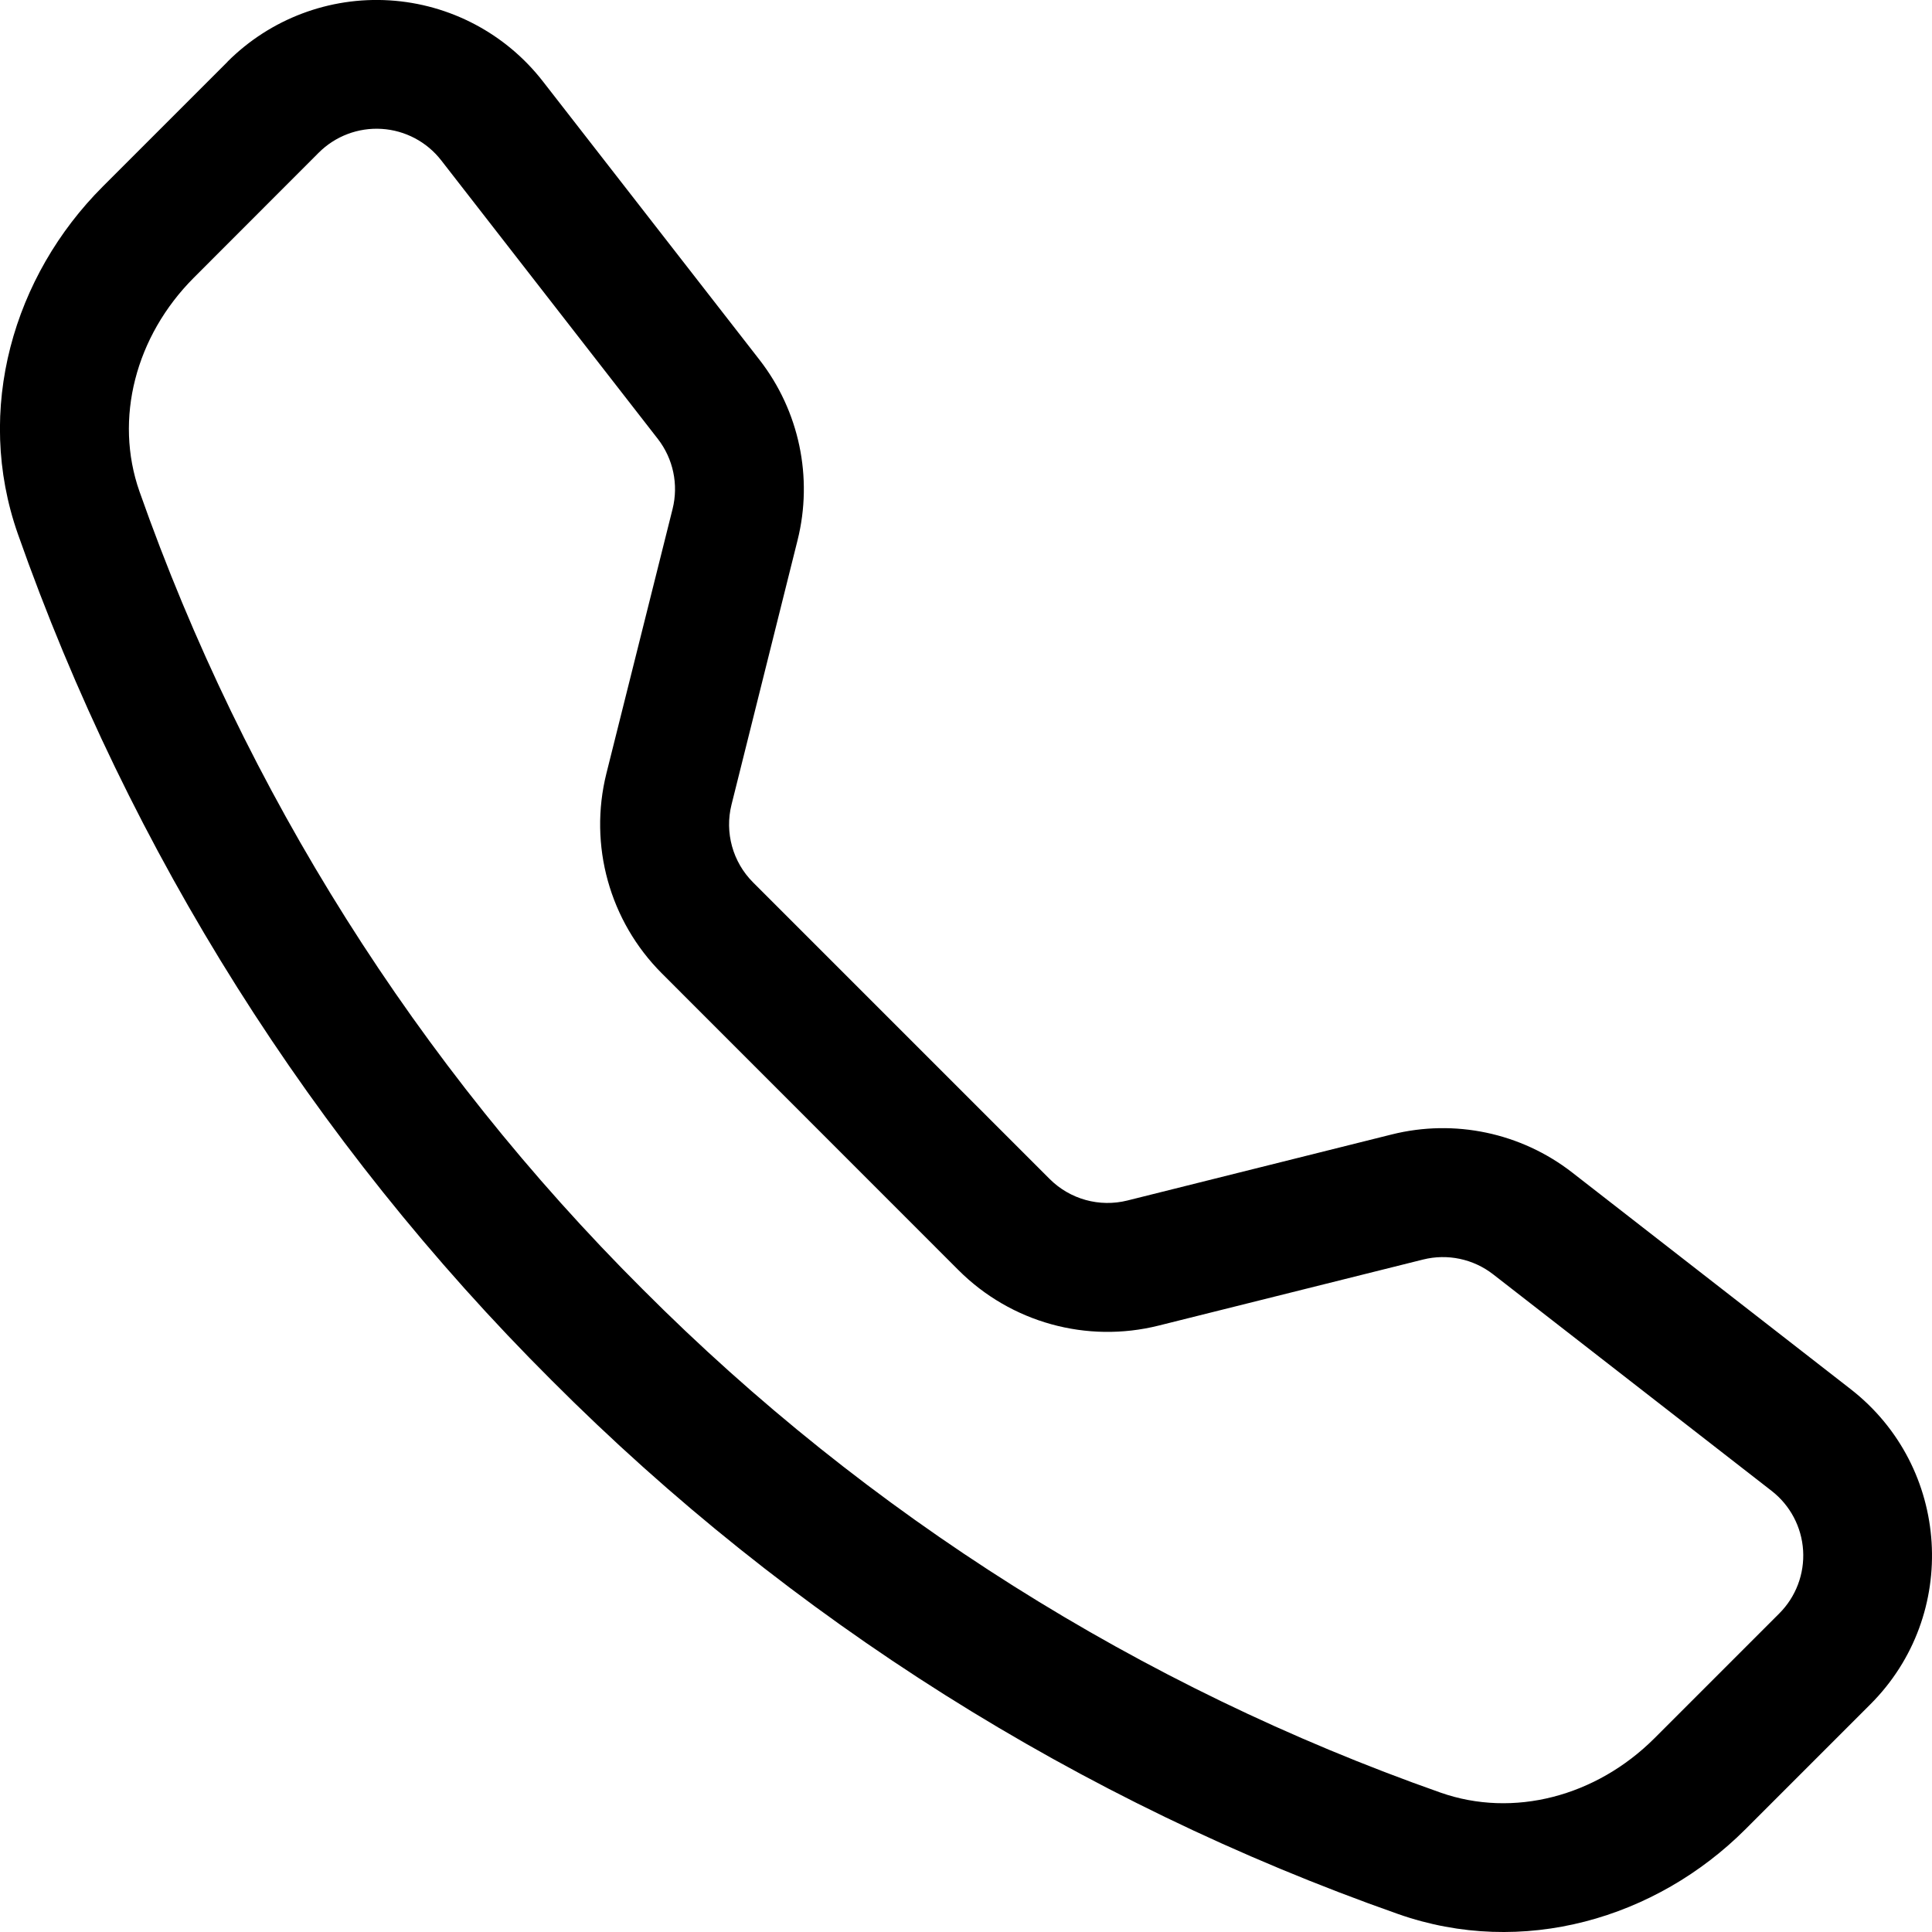
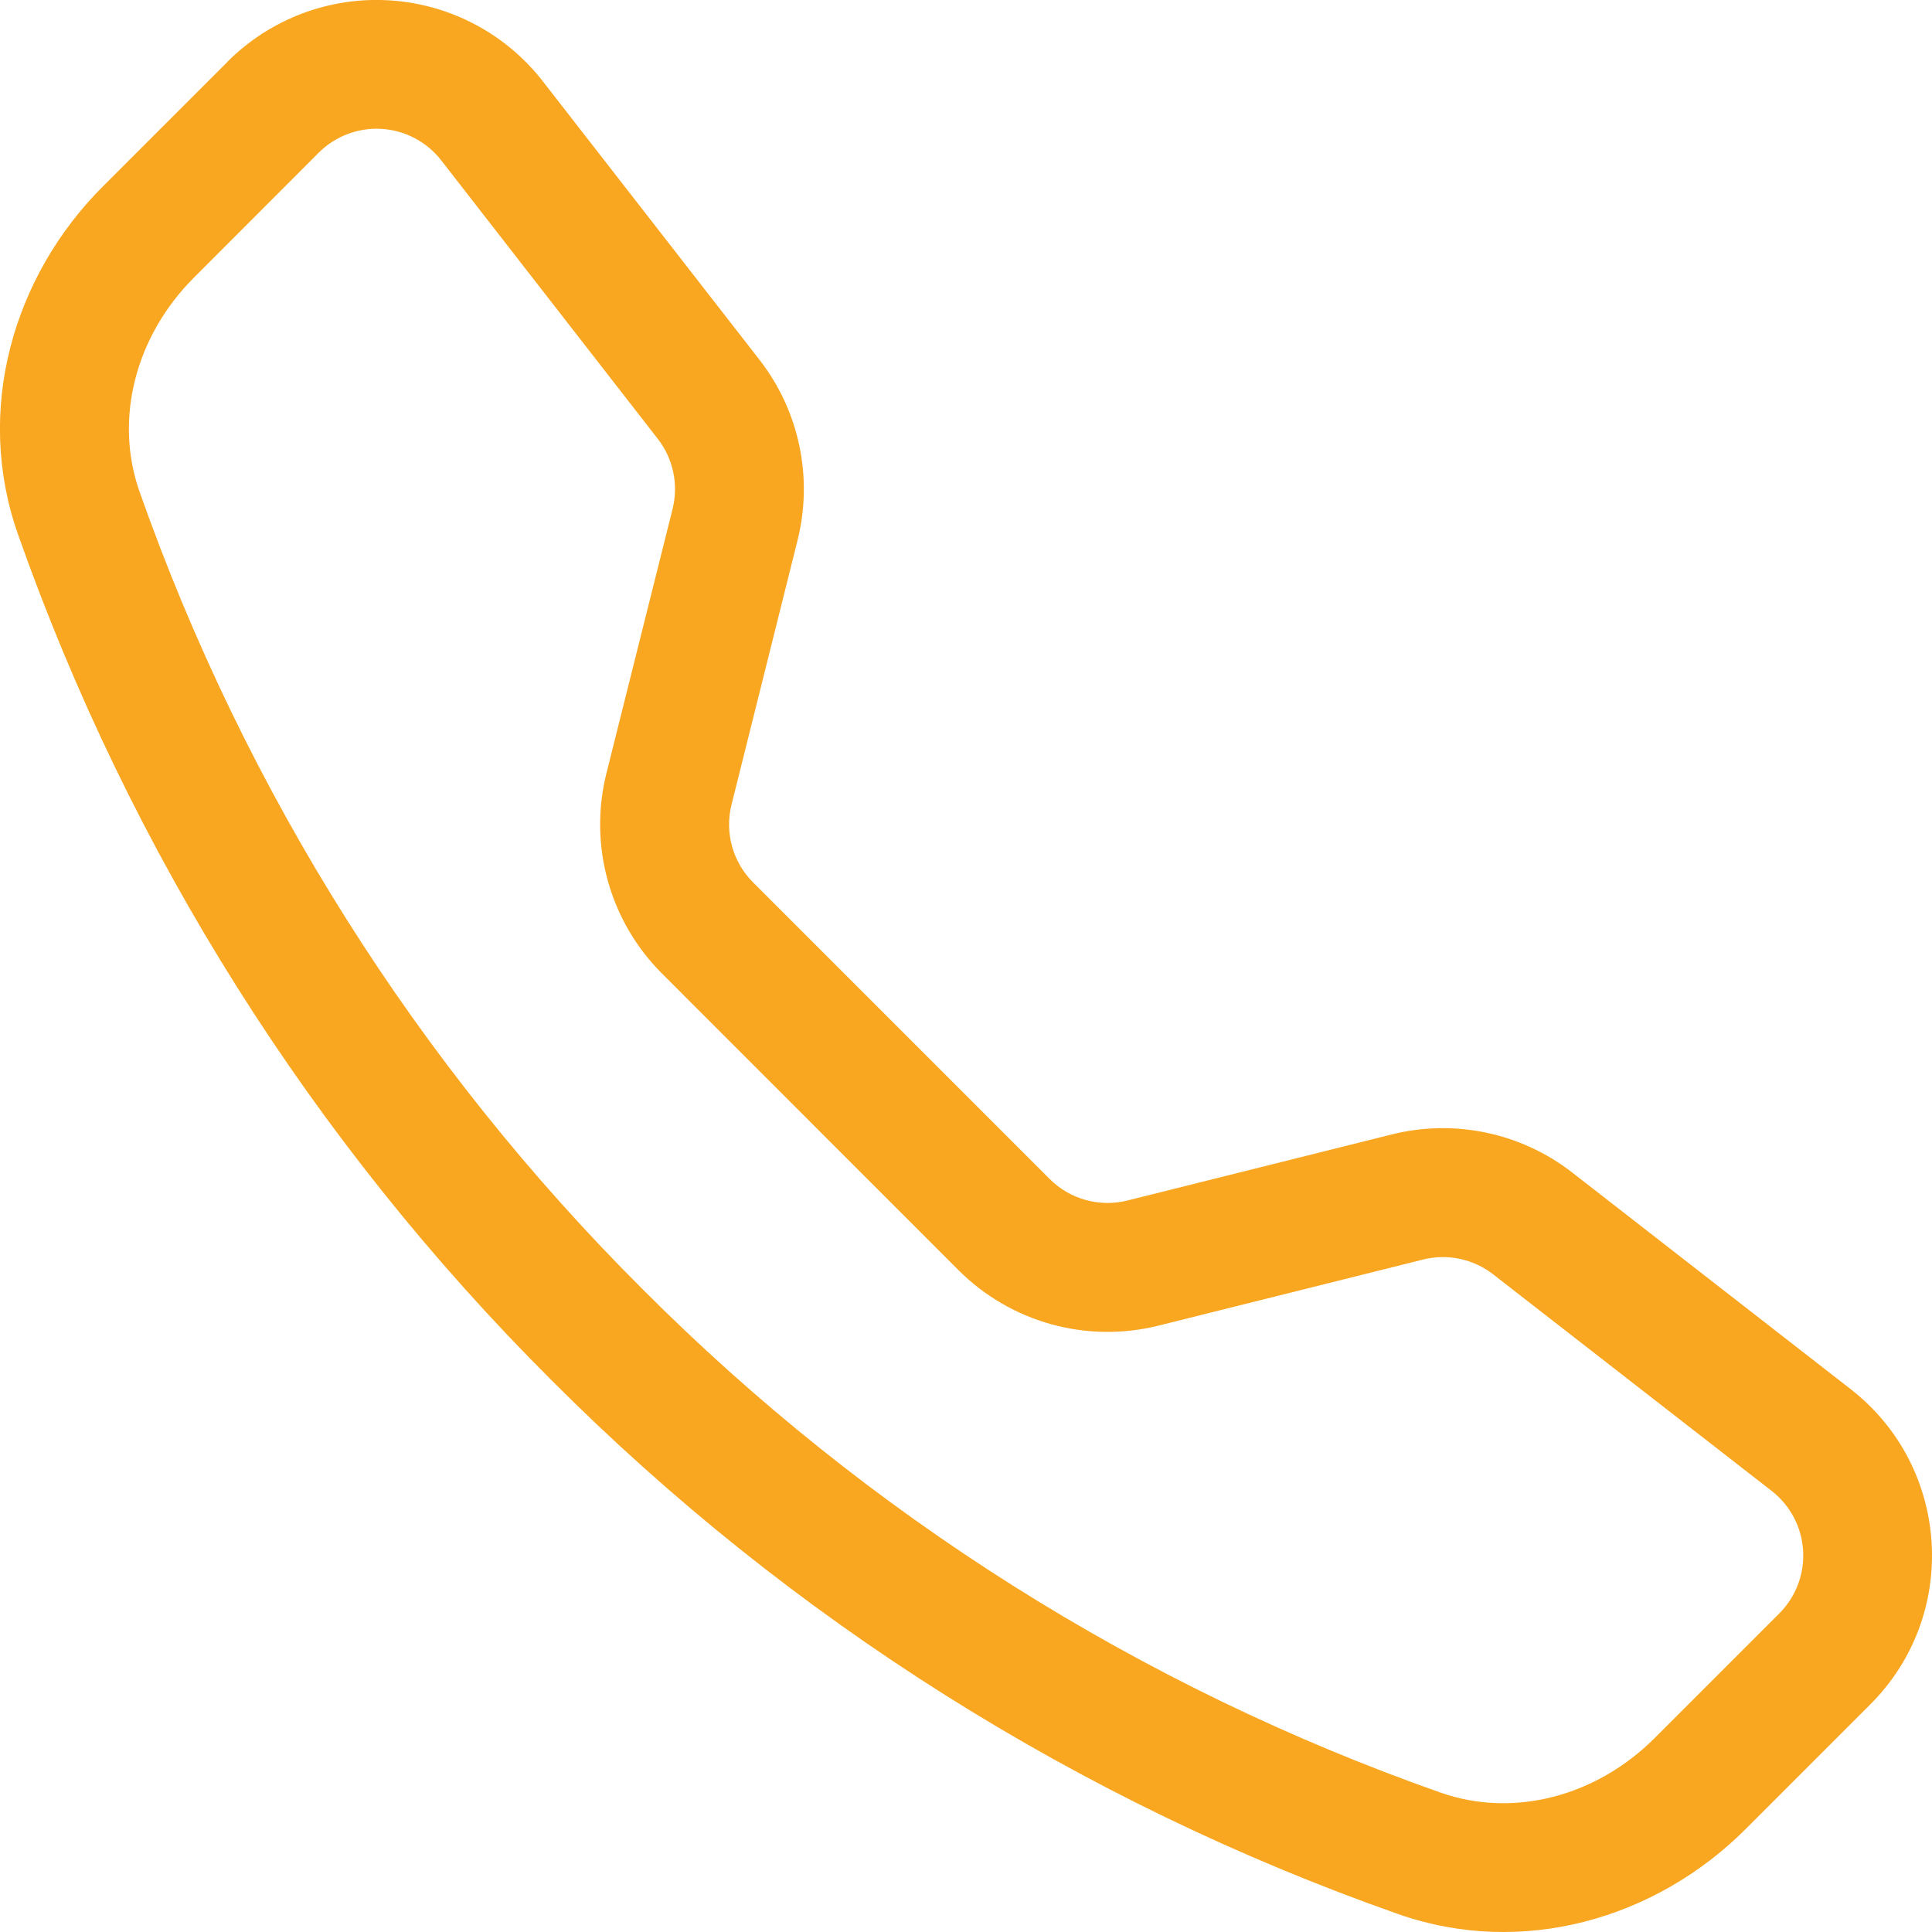
- <svg xmlns="http://www.w3.org/2000/svg" width="16" height="16" fill="currentColor" class="bi bi-telephone" viewBox="0 0 16 16">
+ <svg xmlns="http://www.w3.org/2000/svg" width="50" height="50" fill="#F9A620" class="bi bi-telephone" viewBox="0 0 16 16">
  <path d="M3.654 1.328a.678.678 0 0 0-1.015-.063L1.605 2.3c-.483.484-.661 1.169-.45 1.77a17.568 17.568 0 0 0 4.168 6.608 17.569 17.569 0 0 0 6.608 4.168c.601.211 1.286.033 1.77-.45l1.034-1.034a.678.678 0 0 0-.063-1.015l-2.307-1.794a.678.678 0 0 0-.58-.122l-2.19.547a1.745 1.745 0 0 1-1.657-.459L5.482 8.062a1.745 1.745 0 0 1-.46-1.657l.548-2.19a.678.678 0 0 0-.122-.58L3.654 1.328zM1.884.511a1.745 1.745 0 0 1 2.612.163L6.29 2.98c.329.423.445.974.315 1.494l-.547 2.19a.678.678 0 0 0 .178.643l2.457 2.457a.678.678 0 0 0 .644.178l2.189-.547a1.745 1.745 0 0 1 1.494.315l2.306 1.794c.829.645.905 1.87.163 2.611l-1.034 1.034c-.74.74-1.846 1.065-2.877.702a18.634 18.634 0 0 1-7.01-4.42 18.634 18.634 0 0 1-4.42-7.009c-.362-1.03-.037-2.137.703-2.877L1.885.511z" />
</svg>
